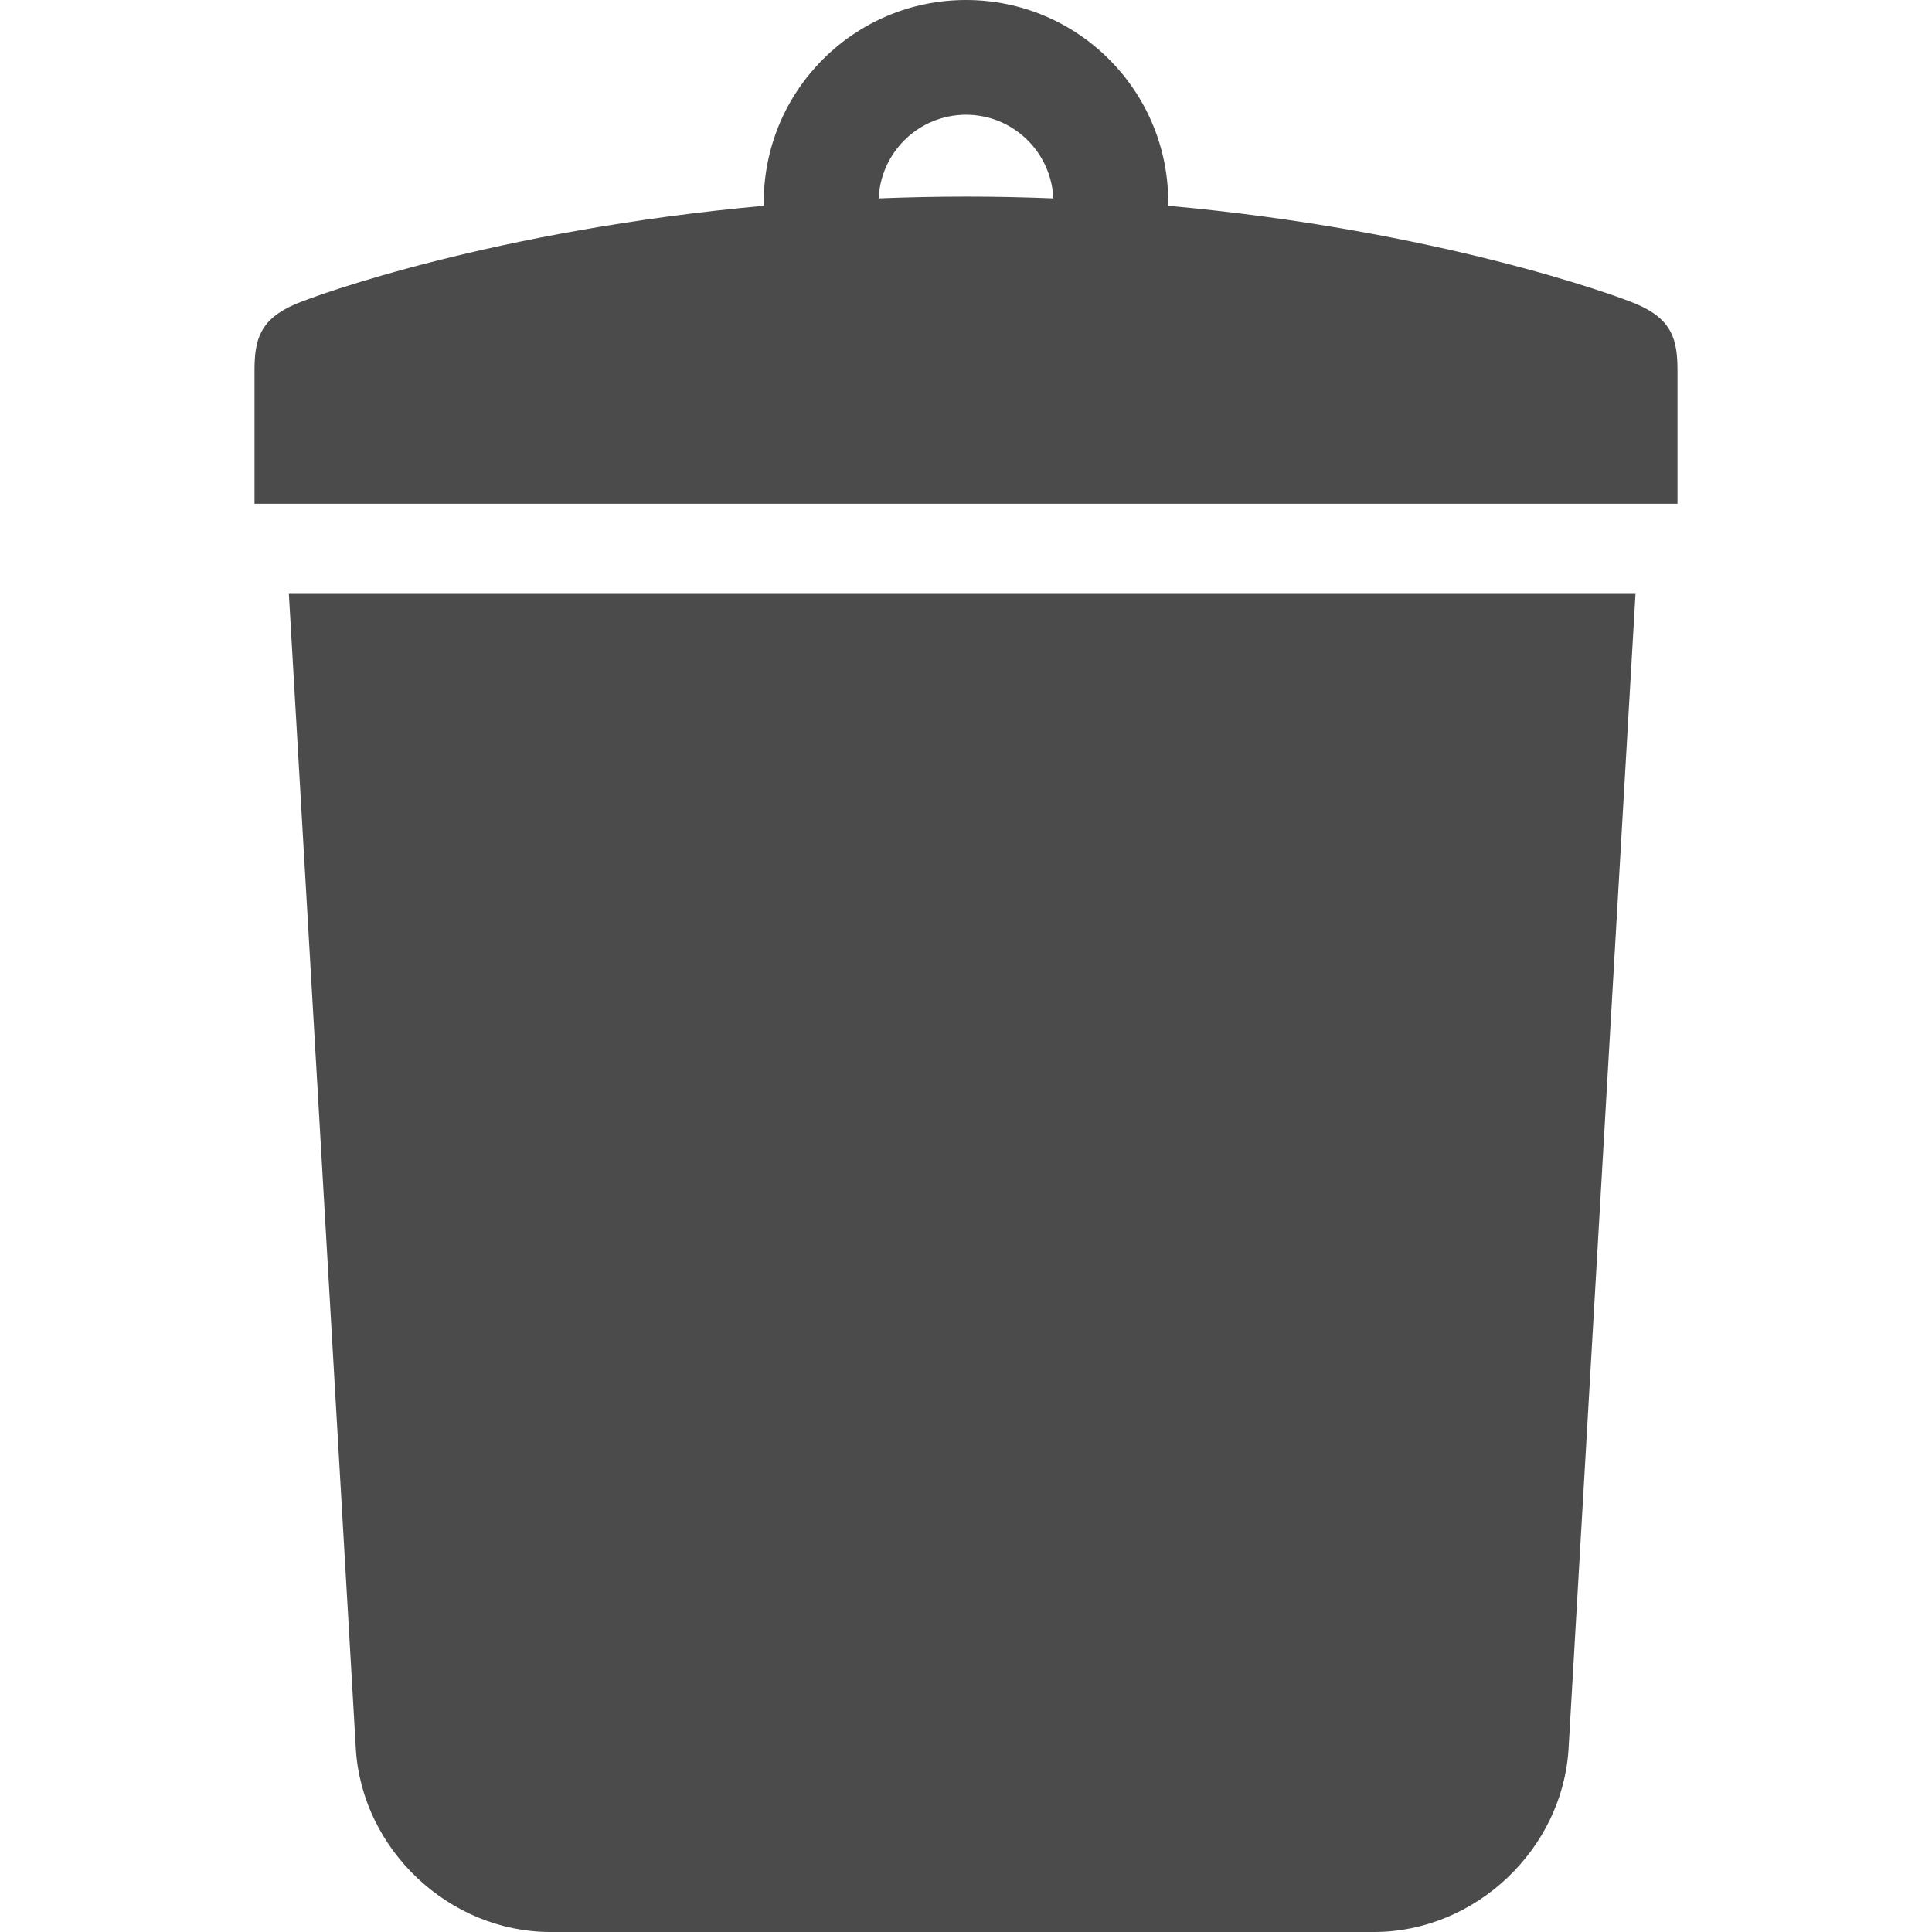
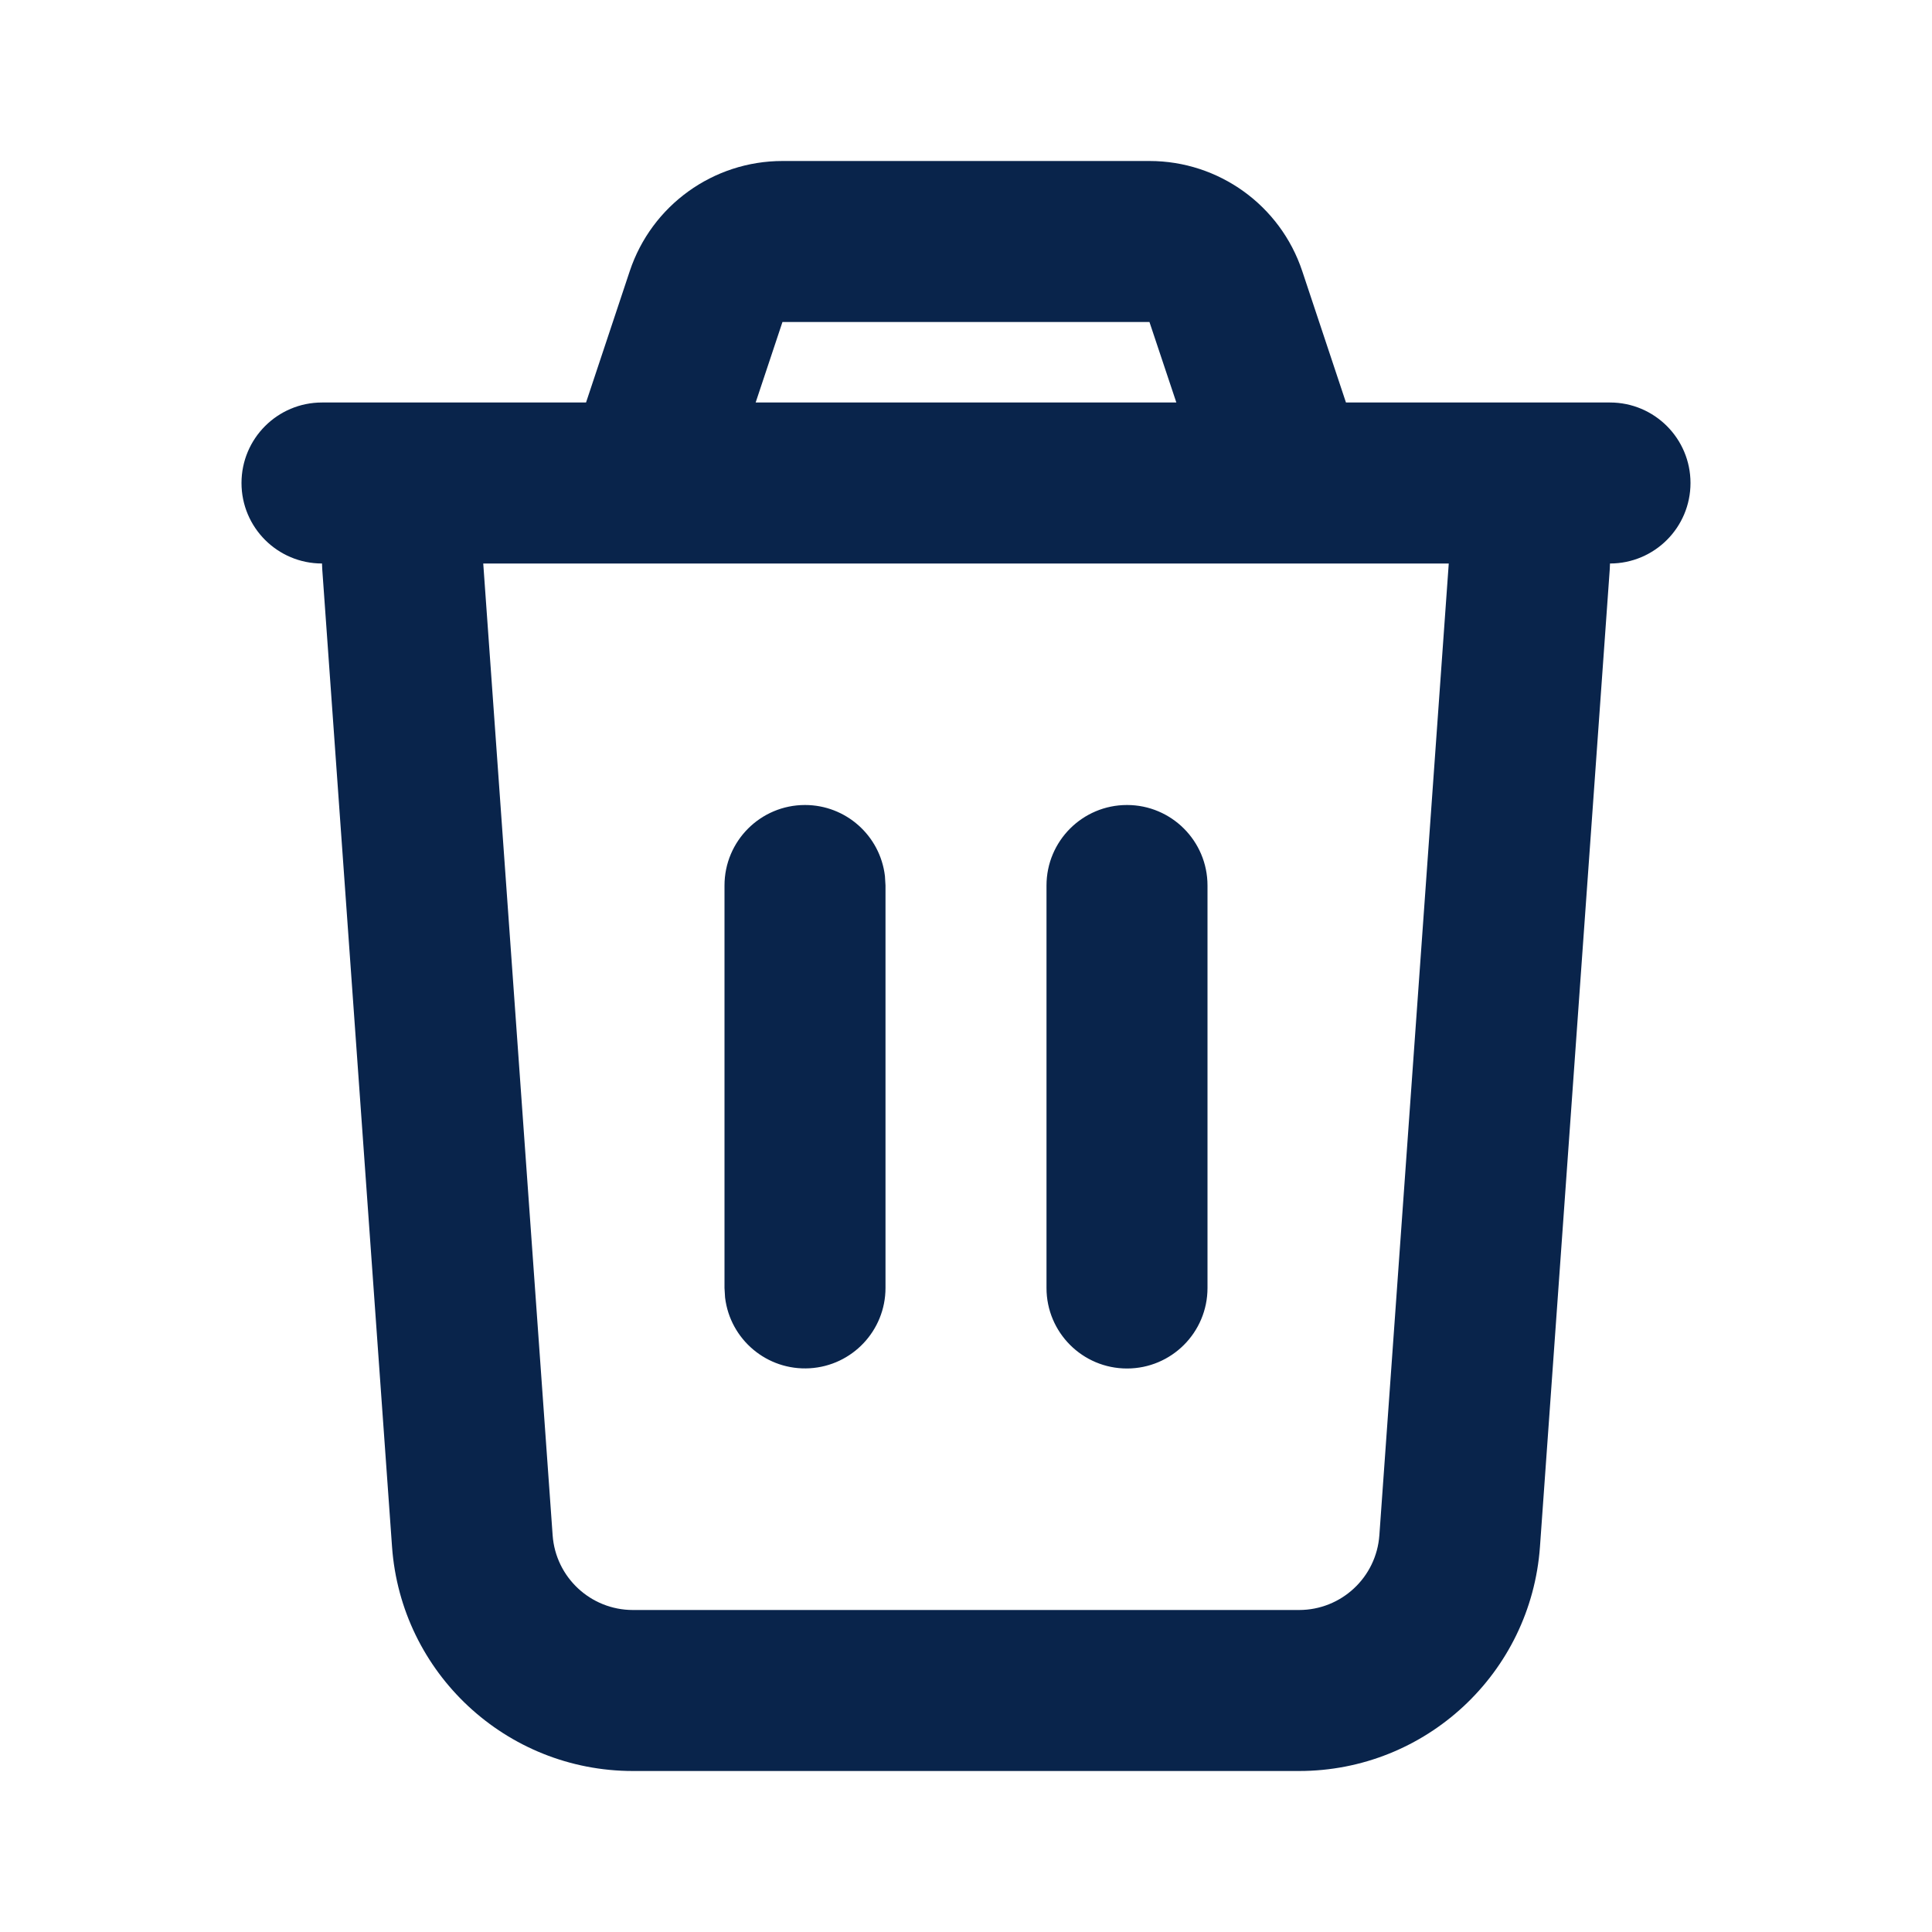
- <svg xmlns="http://www.w3.org/2000/svg" version="1.1" id="_x32_" x="0px" y="0px" viewBox="0 0 512 512" style="width: 64px; height: 64px; opacity: 1;" xml:space="preserve">
-   <style type="text/css">
- 	.st0{fill:#4B4B4B;}
- </style>
-   <g>
-     <path class="st0" d="M94.296,463.359C95.853,490.118,119.045,512,145.837,512h60.43c26.792,0,70.646,0,97.439,0h60.431   c26.792,0,49.992-21.882,51.55-48.641l17.746-306.165H76.542L94.296,463.359z" style="fill: rgb(75, 75, 75);" />
-     <path class="st0" d="M433.696,80.591c-5.446-2.34-52.875-19.6-124.124-26.059c0.009-0.322,0.026-0.634,0.026-0.948   C309.589,23.983,285.597,0,256.004,0c-29.602,0-53.592,23.983-53.6,53.584c0,0.313,0.017,0.626,0.024,0.948   C131.18,60.991,83.734,78.251,78.297,80.591c-9.491,4.07-10.851,9.491-10.851,17.63c0,5.43,0,35.278,0,35.278h377.108   c0,0,0-29.849,0-35.278C444.554,90.082,443.195,84.661,433.696,80.591z M255.996,52.102c-7.909,0-15.612,0.173-23.142,0.47   c0.56-12.326,10.685-22.154,23.15-22.17c12.457,0.016,22.583,9.844,23.143,22.17C271.616,52.274,263.913,52.102,255.996,52.102z" style="fill: rgb(75, 75, 75);" />
+ <svg xmlns="http://www.w3.org/2000/svg" width="24" height="24" viewBox="0 0 24 24">
+   <g fill="none" fill-rule="nonzero">
+     <path d="M24 0v24H0V0h24ZM12.593 23.258l-.011.002-.071.035-.02.004-.014-.004-.071-.035c-.01-.004-.019-.001-.024.005l-.004.01-.017.428.005.02.01.013.104.074.015.004.012-.004.104-.074.012-.016.004-.017-.017-.427c-.002-.01-.009-.017-.017-.018Zm.265-.113-.013.002-.185.093-.01.01-.003.011.018.43.005.012.008.007.201.093c.012.004.023 0 .029-.008l.004-.014-.034-.614c-.003-.012-.01-.02-.02-.022Zm-.715.002a.023.023 0 0 0-.027.006l-.006.014-.034.614c0 .012.007.02.017.024l.015-.002.201-.093.01-.008.004-.011.017-.43-.003-.012-.01-.01-.184-.092Z" />
+     <path fill="#09244BFF" d="M14.28 2a2 2 0 0 1 1.897 1.368L16.72 5H20a1 1 0 1 1 0 2l-.003.071-.867 12.143A3 3 0 0 1 16.138 22H7.862a3 3 0 0 1-2.992-2.786L4.003 7.07A1.01 1.01 0 0 1 4 7a1 1 0 0 1 0-2h3.28l.543-1.632A2 2 0 0 1 9.721 2h4.558Zm3.717 5H6.003l.862 12.071a1 1 0 0 0 .997.929h8.276a1 1 0 0 0 .997-.929L17.997 7ZM10 10a1 1 0 0 1 .993.883L11 11v5a1 1 0 0 1-1.993.117L9 16v-5a1 1 0 0 1 1-1Zm4 0a1 1 0 0 1 1 1v5a1 1 0 1 1-2 0v-5a1 1 0 0 1 1-1Zm.28-6H9.72l-.333 1h5.226l-.334-1Z" />
  </g>
</svg>
